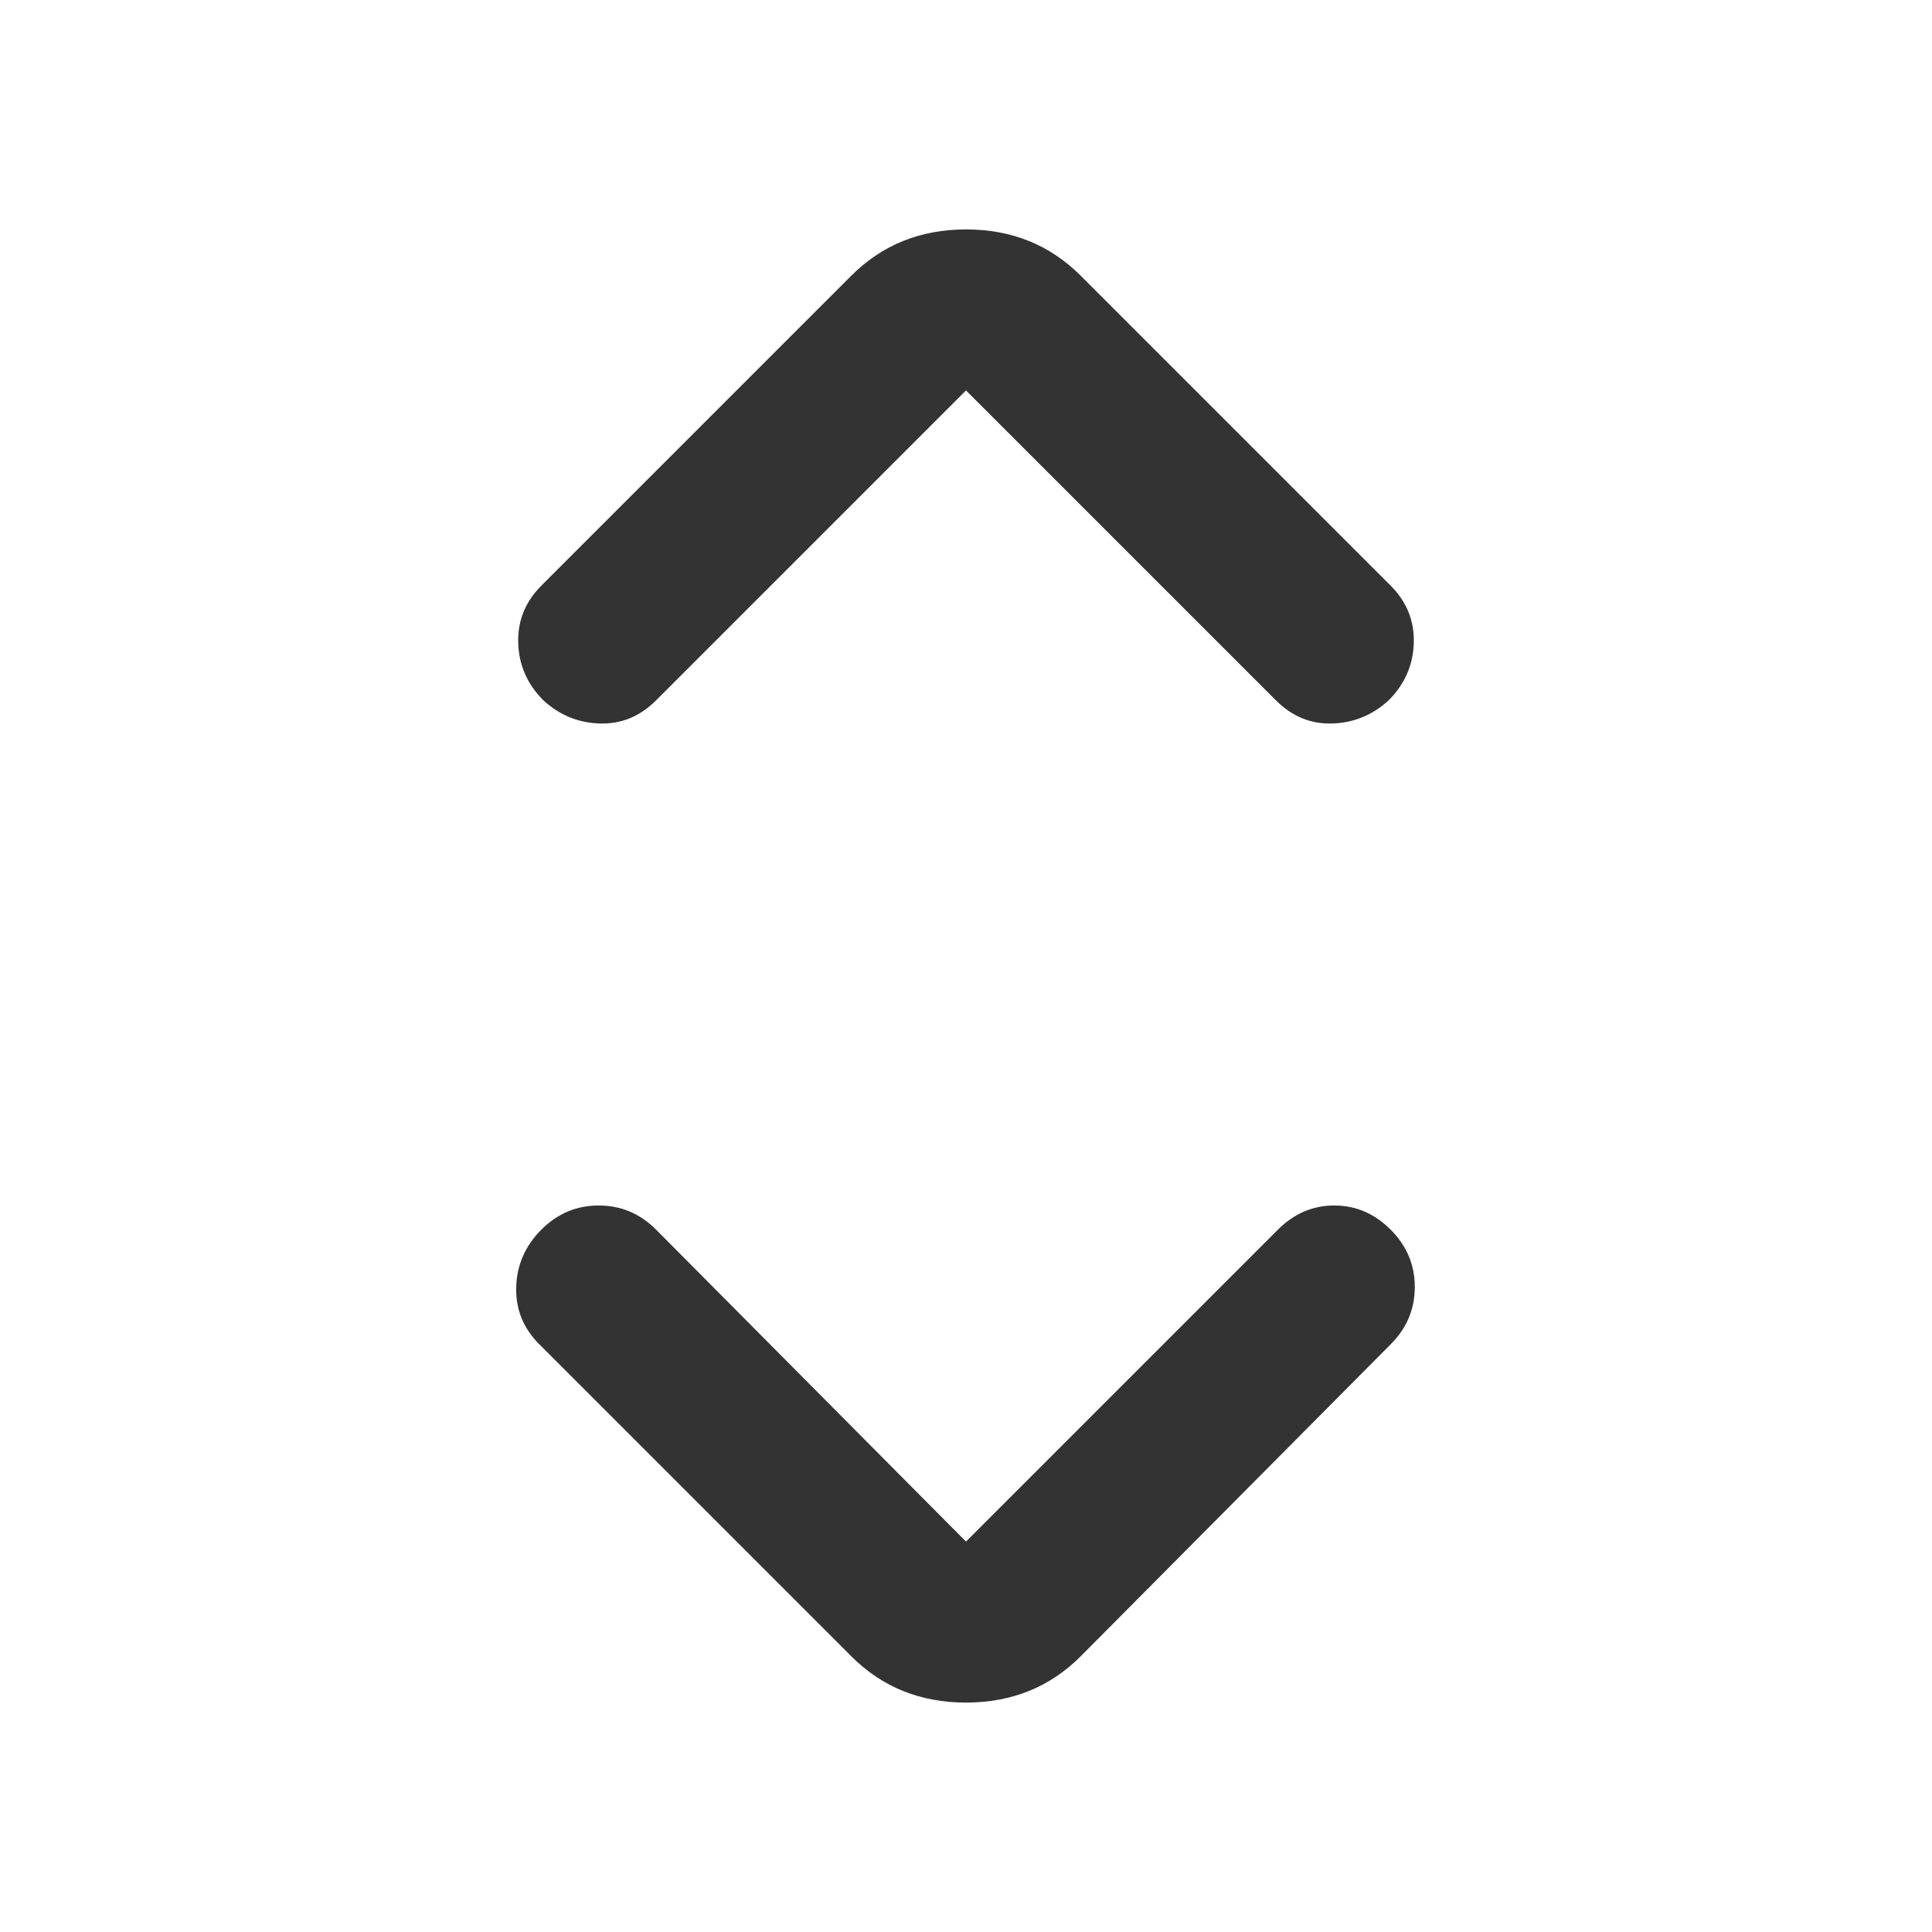
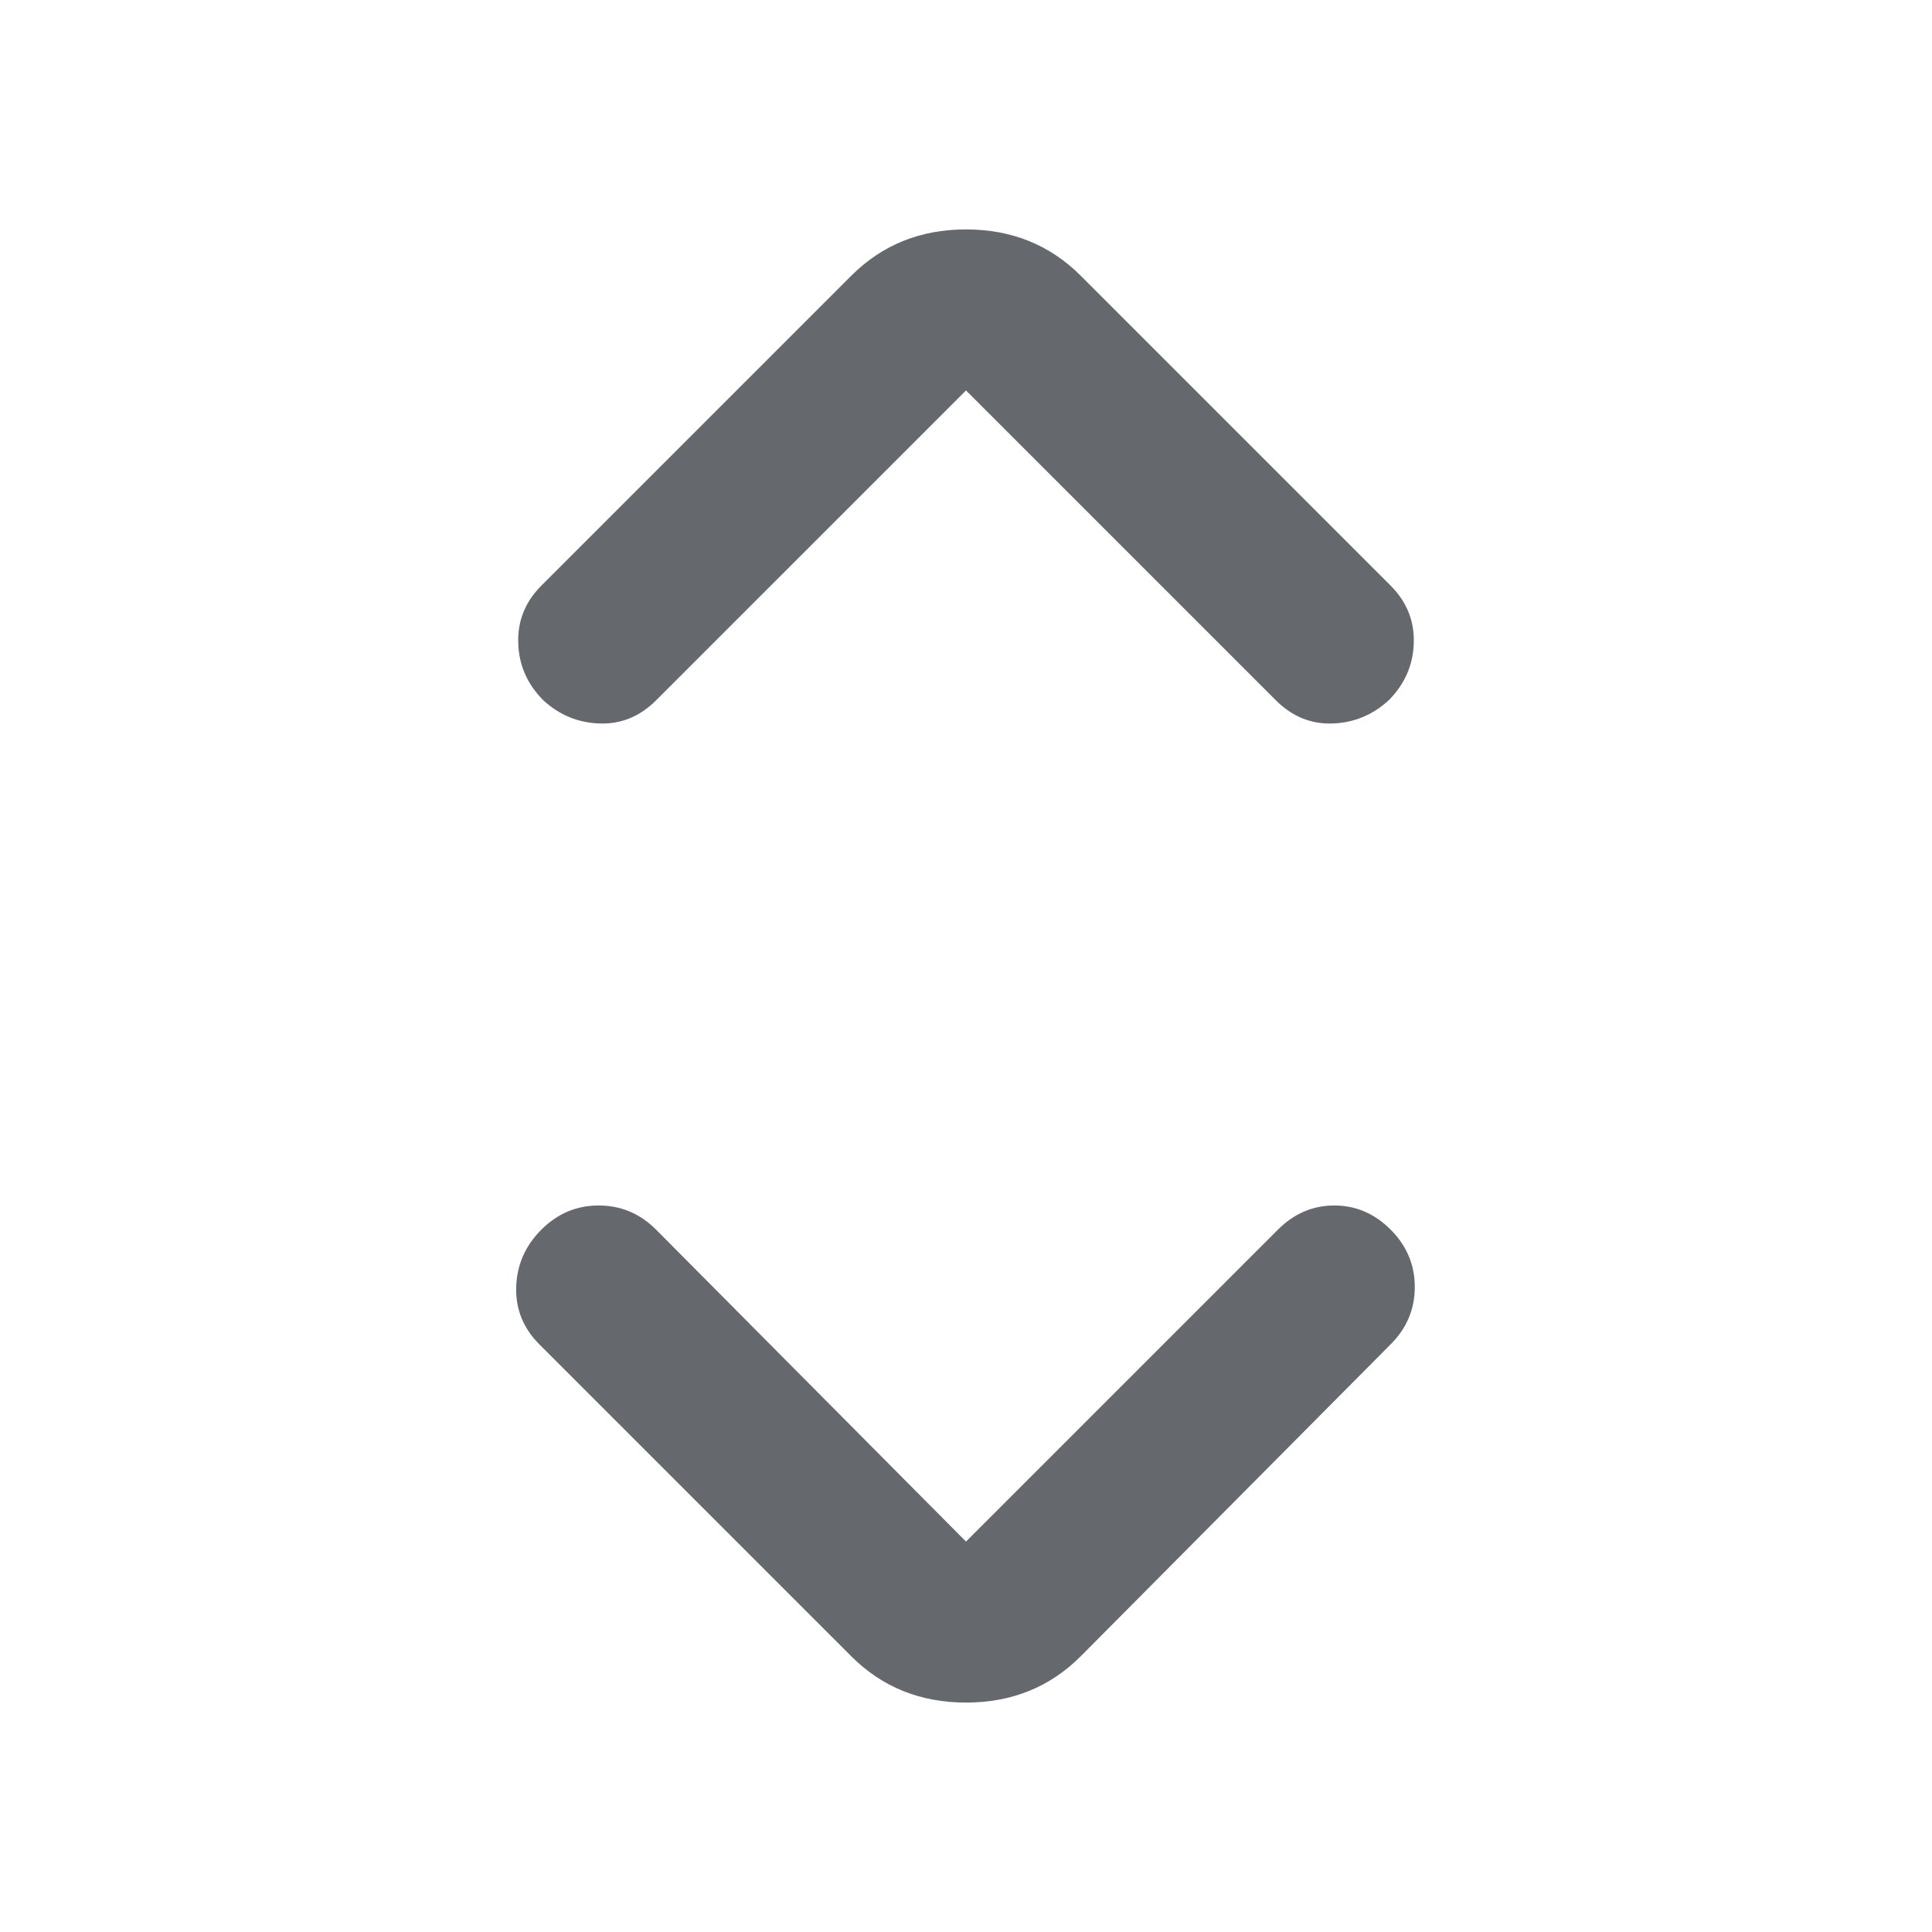
- <svg xmlns="http://www.w3.org/2000/svg" height="24px" viewBox="0 -960 960 960" width="24px" fill="#333333">
+ <svg xmlns="http://www.w3.org/2000/svg" height="24px" viewBox="0 -960 960 960" width="24px" fill="#65696d">
  <path d="m480-194 155-155q12-12 28-12t28 12q12 12 12 28.5T691-292L537-137q-23 23-57 23t-57-23L268-292q-12-12-11.5-28.5T269-349q12-12 28.5-12t28.5 12l154 155Zm0-572L326-612q-12 12-28 11.5T270-612q-12-12-12.5-28.5T269-669l154-154q23-23 57-23t57 23l154 154q12 12 11.5 28.5T690-612q-12 11-28 11.5T634-612L480-766Z" />
</svg>
